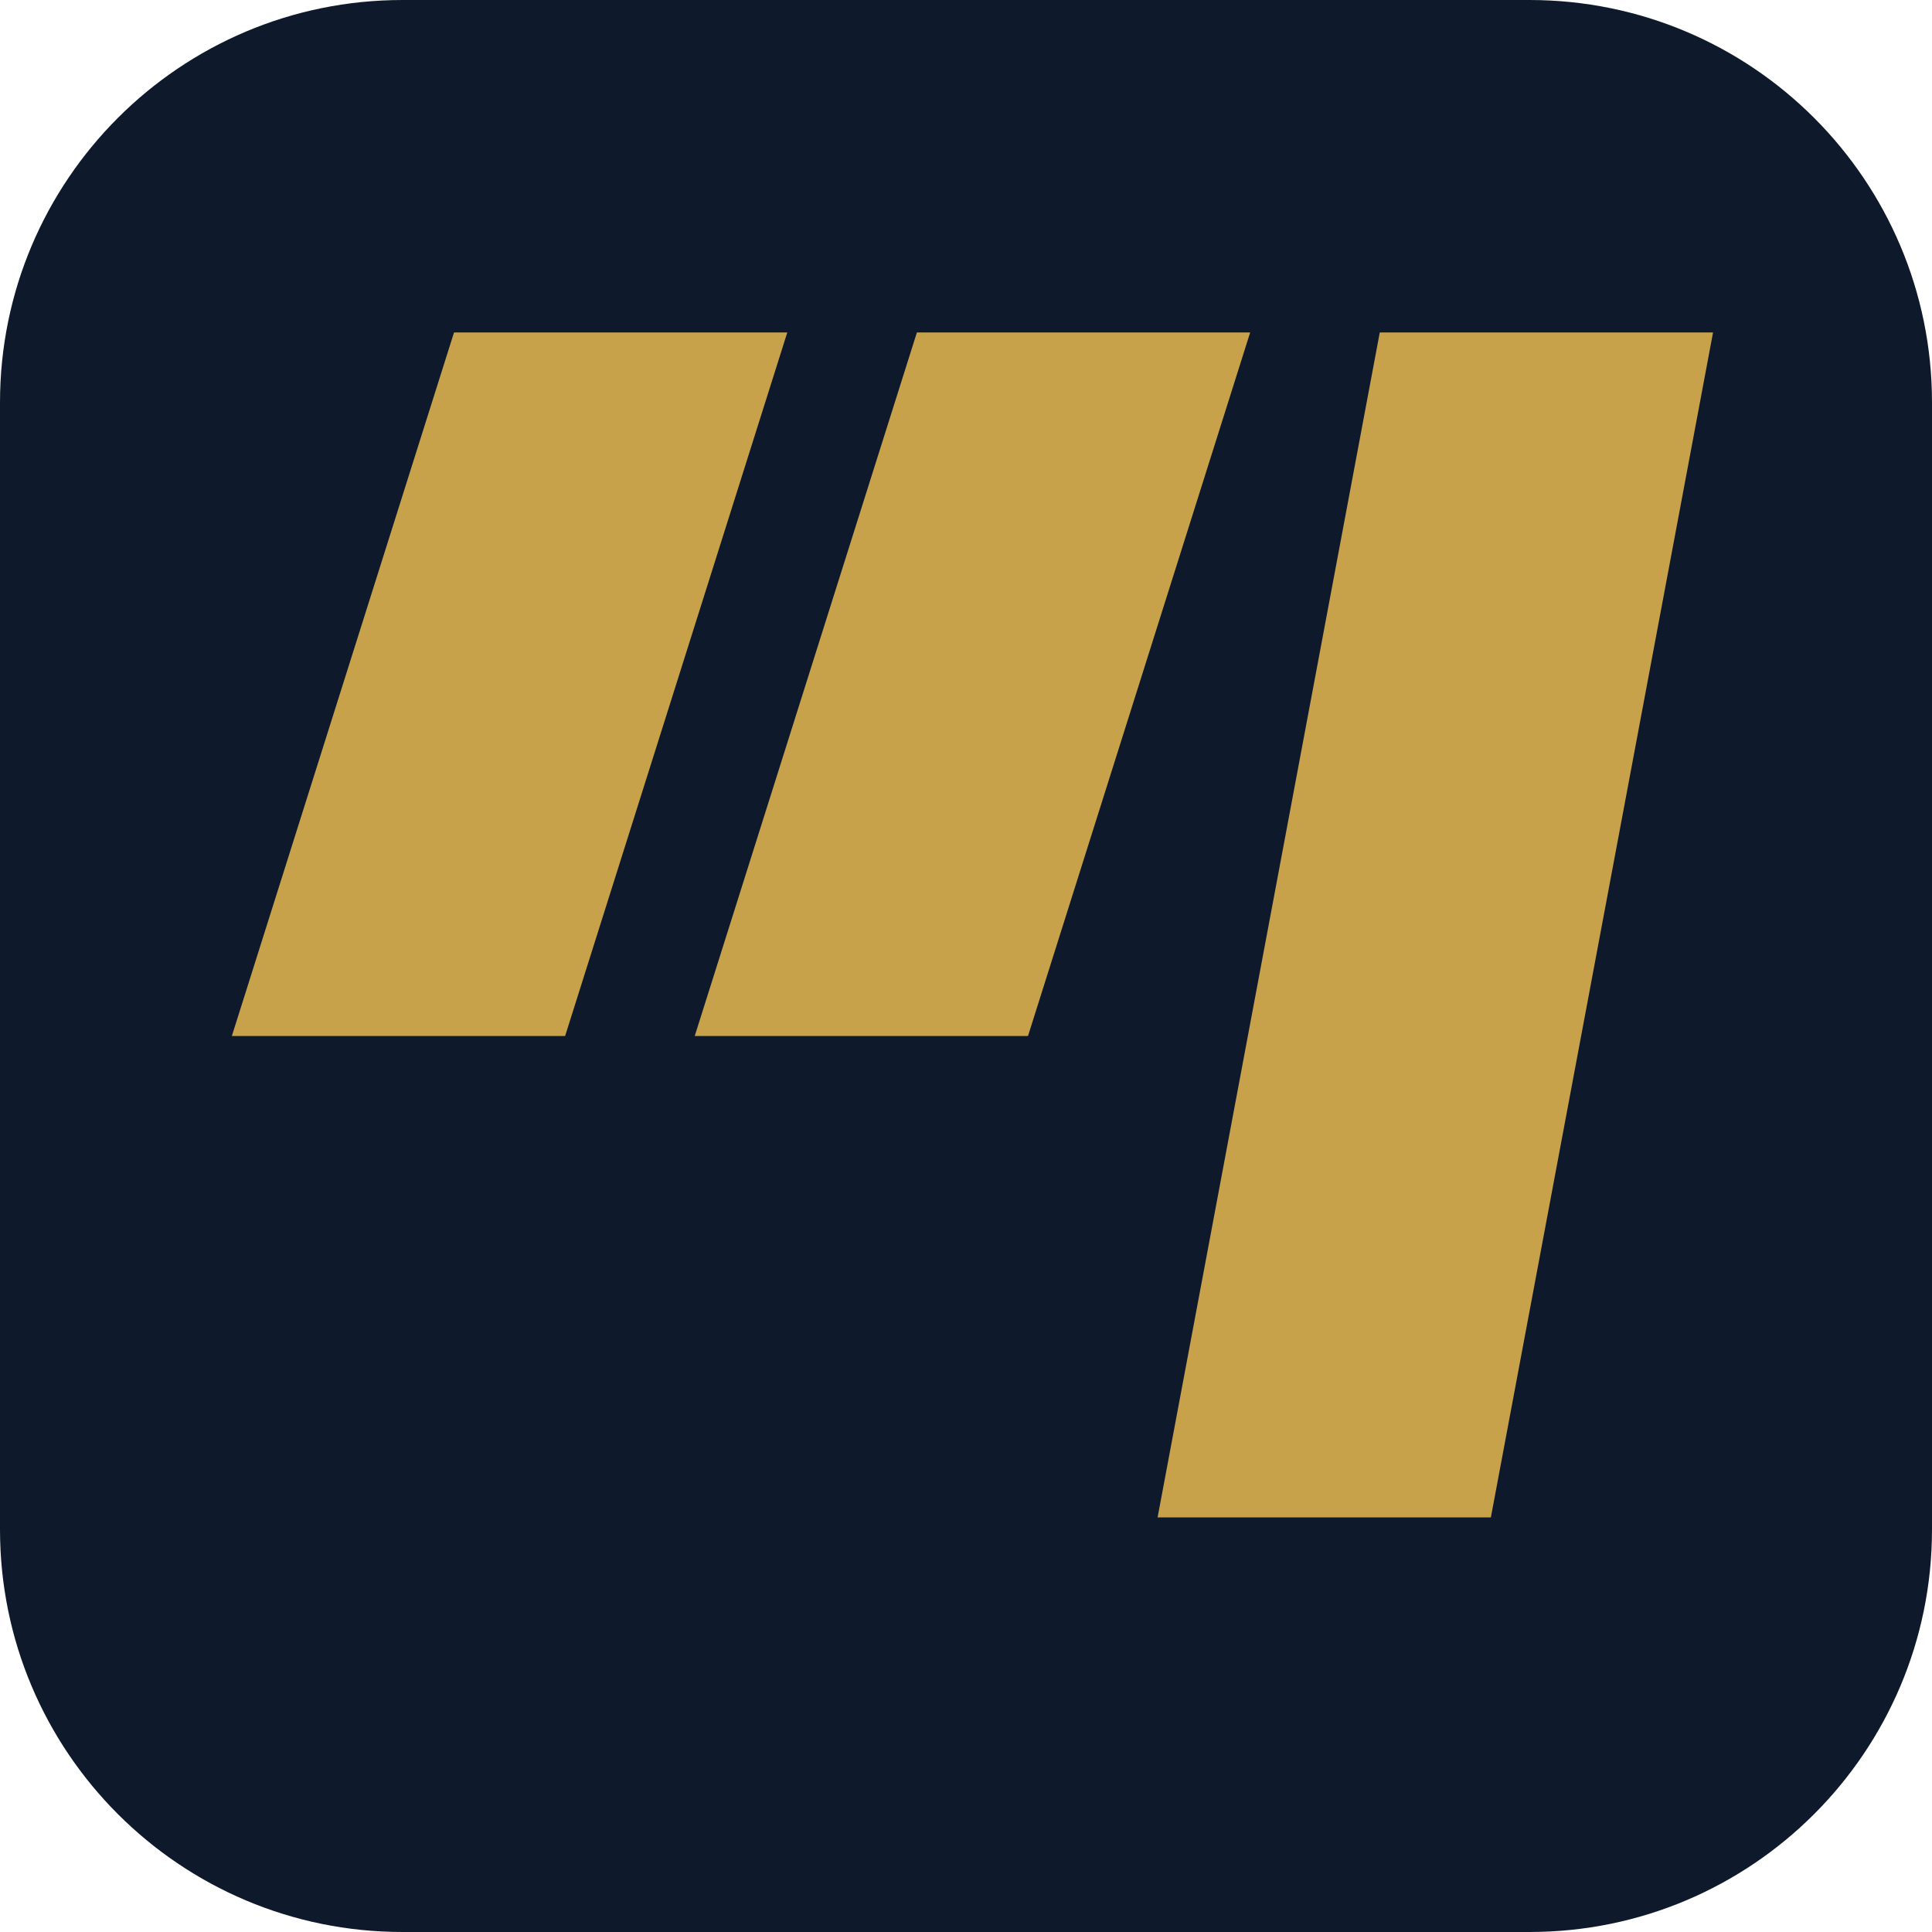
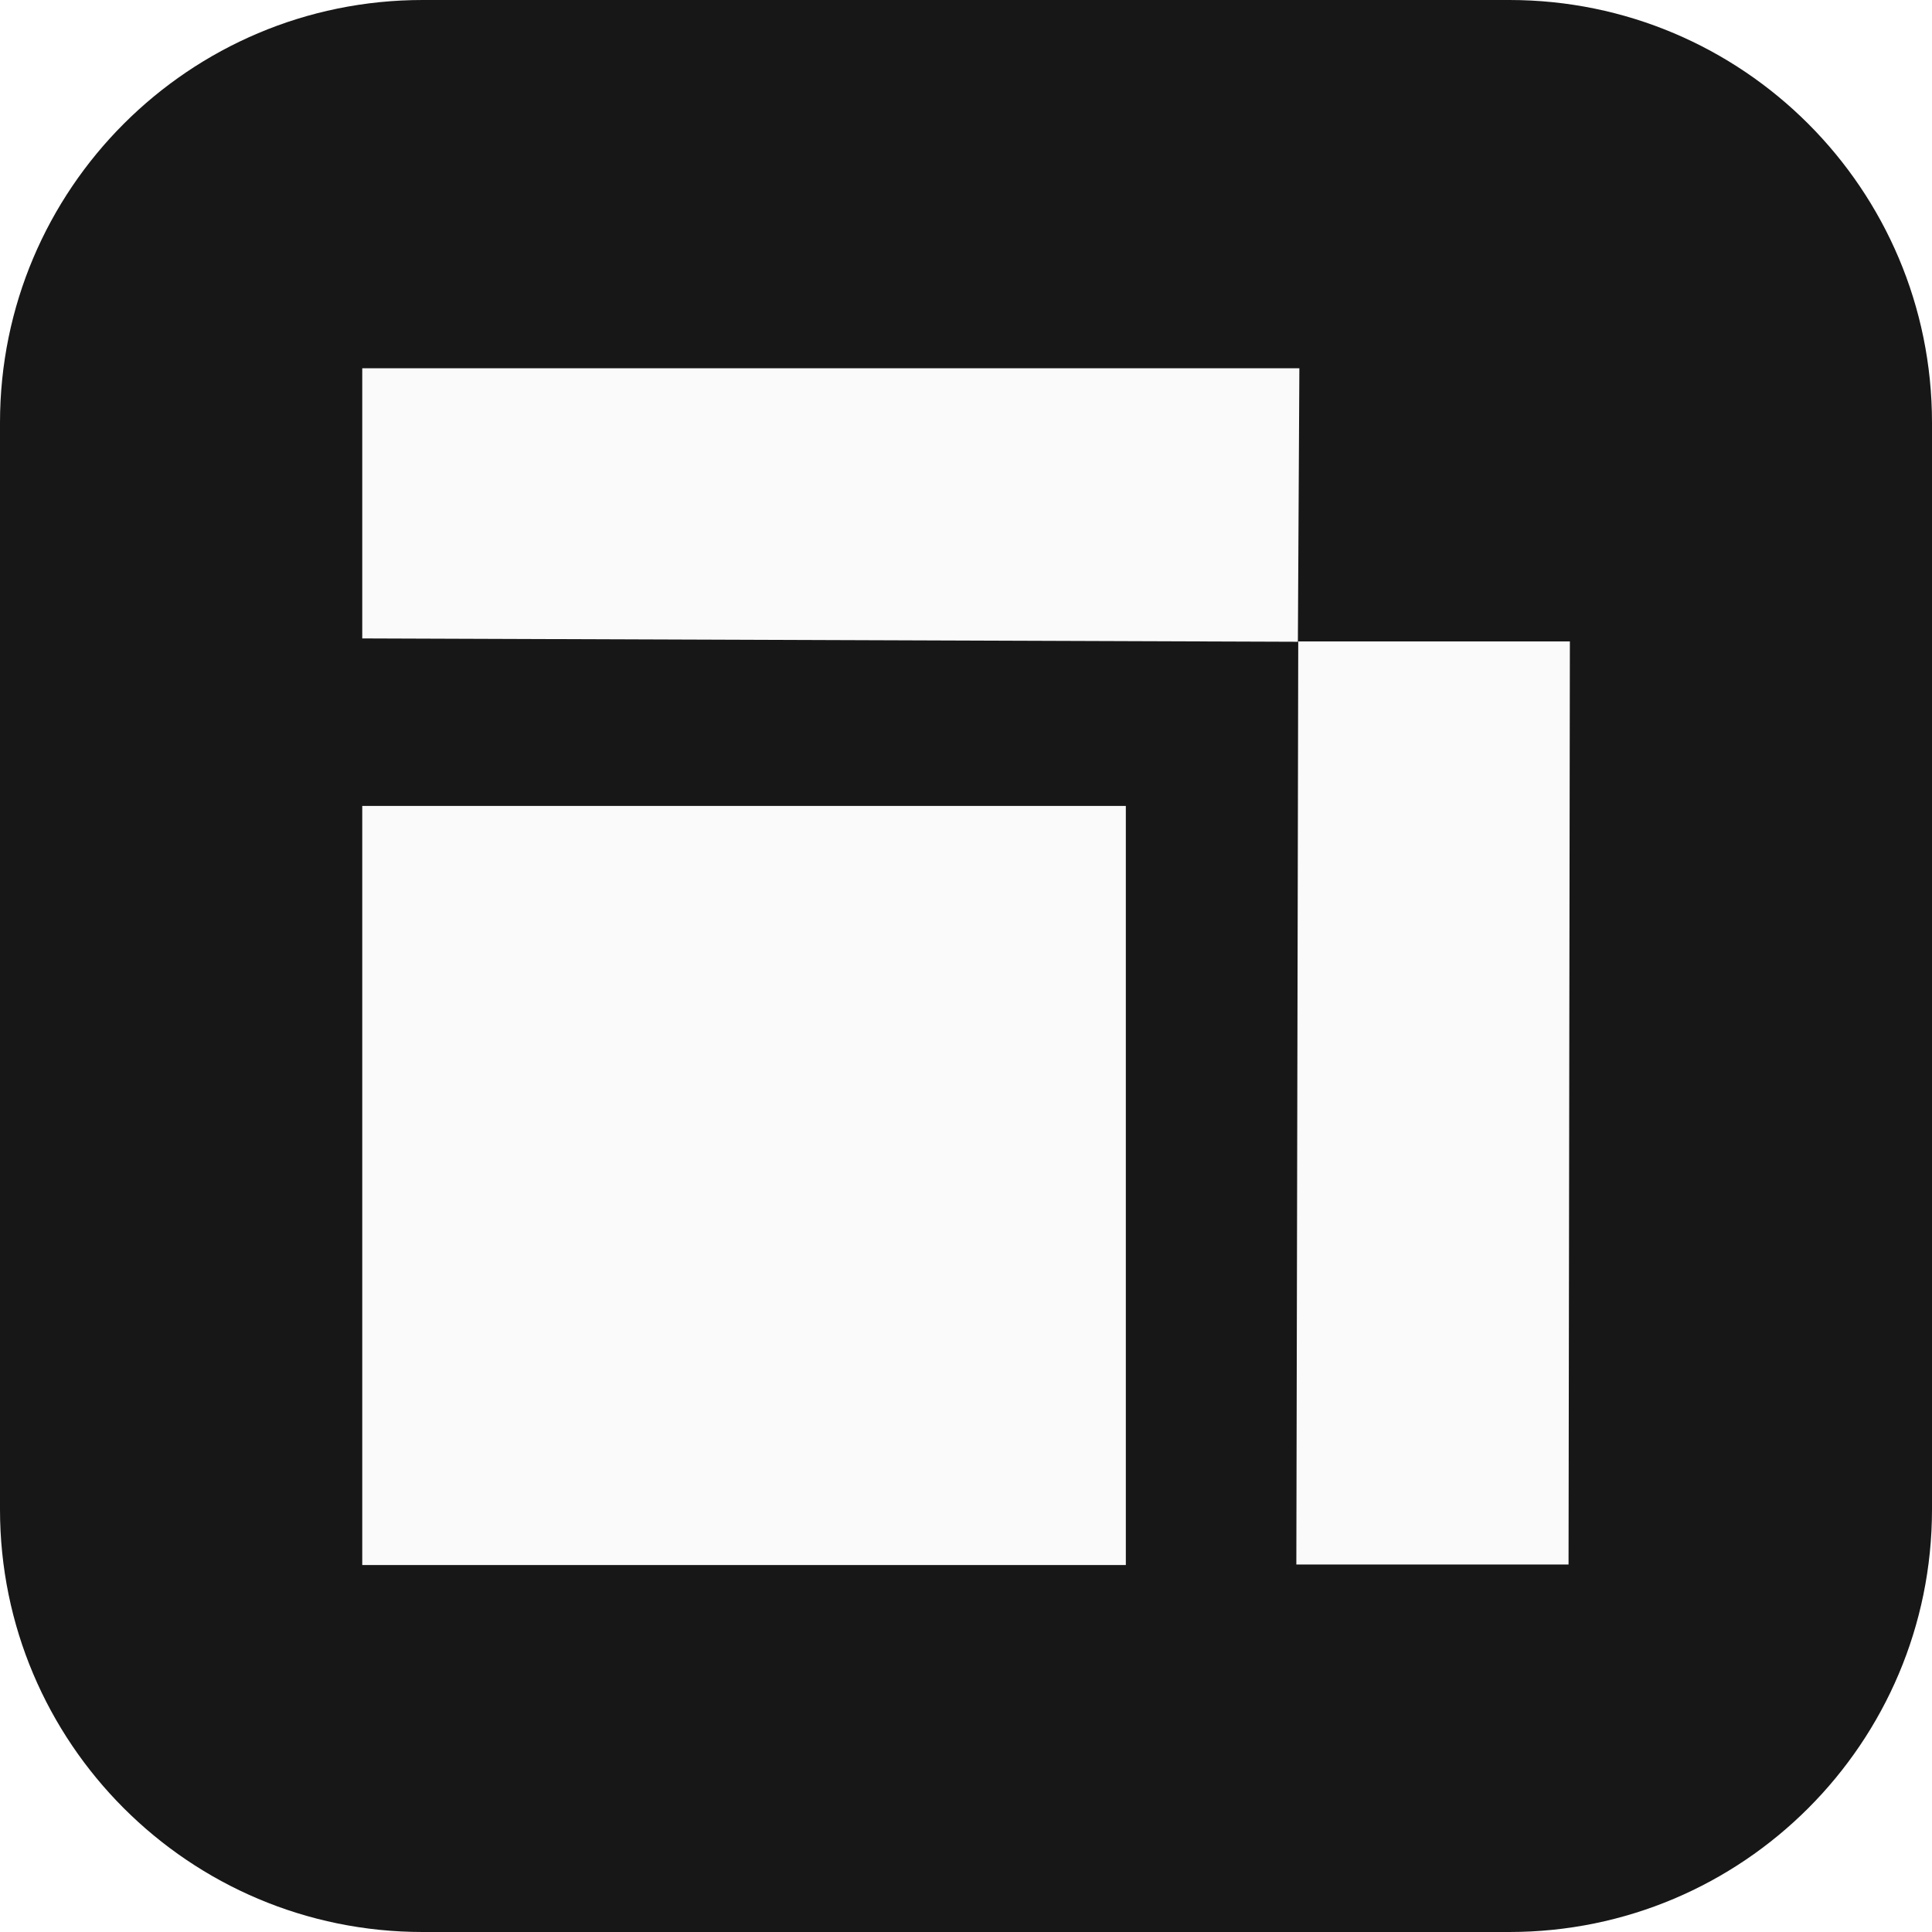
- <svg xmlns="http://www.w3.org/2000/svg" viewBox="0 0 48 48" width="48" height="48">
-   <rect width="48" height="48" rx="10" fill="#0E1A2B" />
-   <g fill="#C8A24A" transform="translate(3,5.5) scale(0.46)">
-     <path d="M18 6L36 6L24 44L6 44Z" />
-     <path d="M43 6L61 6L49 44L31 44Z" />
-     <path d="M68 6L86 6L74 70L56 70Z" />
+ <svg xmlns="http://www.w3.org/2000/svg" width="32" height="32" viewBox="0 0 32 32">
+   <rect width="32" height="32" rx="7" fill="#171717" />
+   <g transform="translate(6,6.1) scale(0.04505)" fill="#fafafa">
+     <path fill-rule="evenodd" clip-rule="evenodd" d="M280.739 160.906V439.998H0V160.906H280.739Z" />
+     <path fill-rule="evenodd" clip-rule="evenodd" d="M344.543 0L343.994 100.551L0 99.319V0H344.543Z" />
+     <path fill-rule="evenodd" clip-rule="evenodd" d="M443.996 100.43L443.508 439.807H343.43L344.129 100.43H443.996Z" />
  </g>
</svg>
